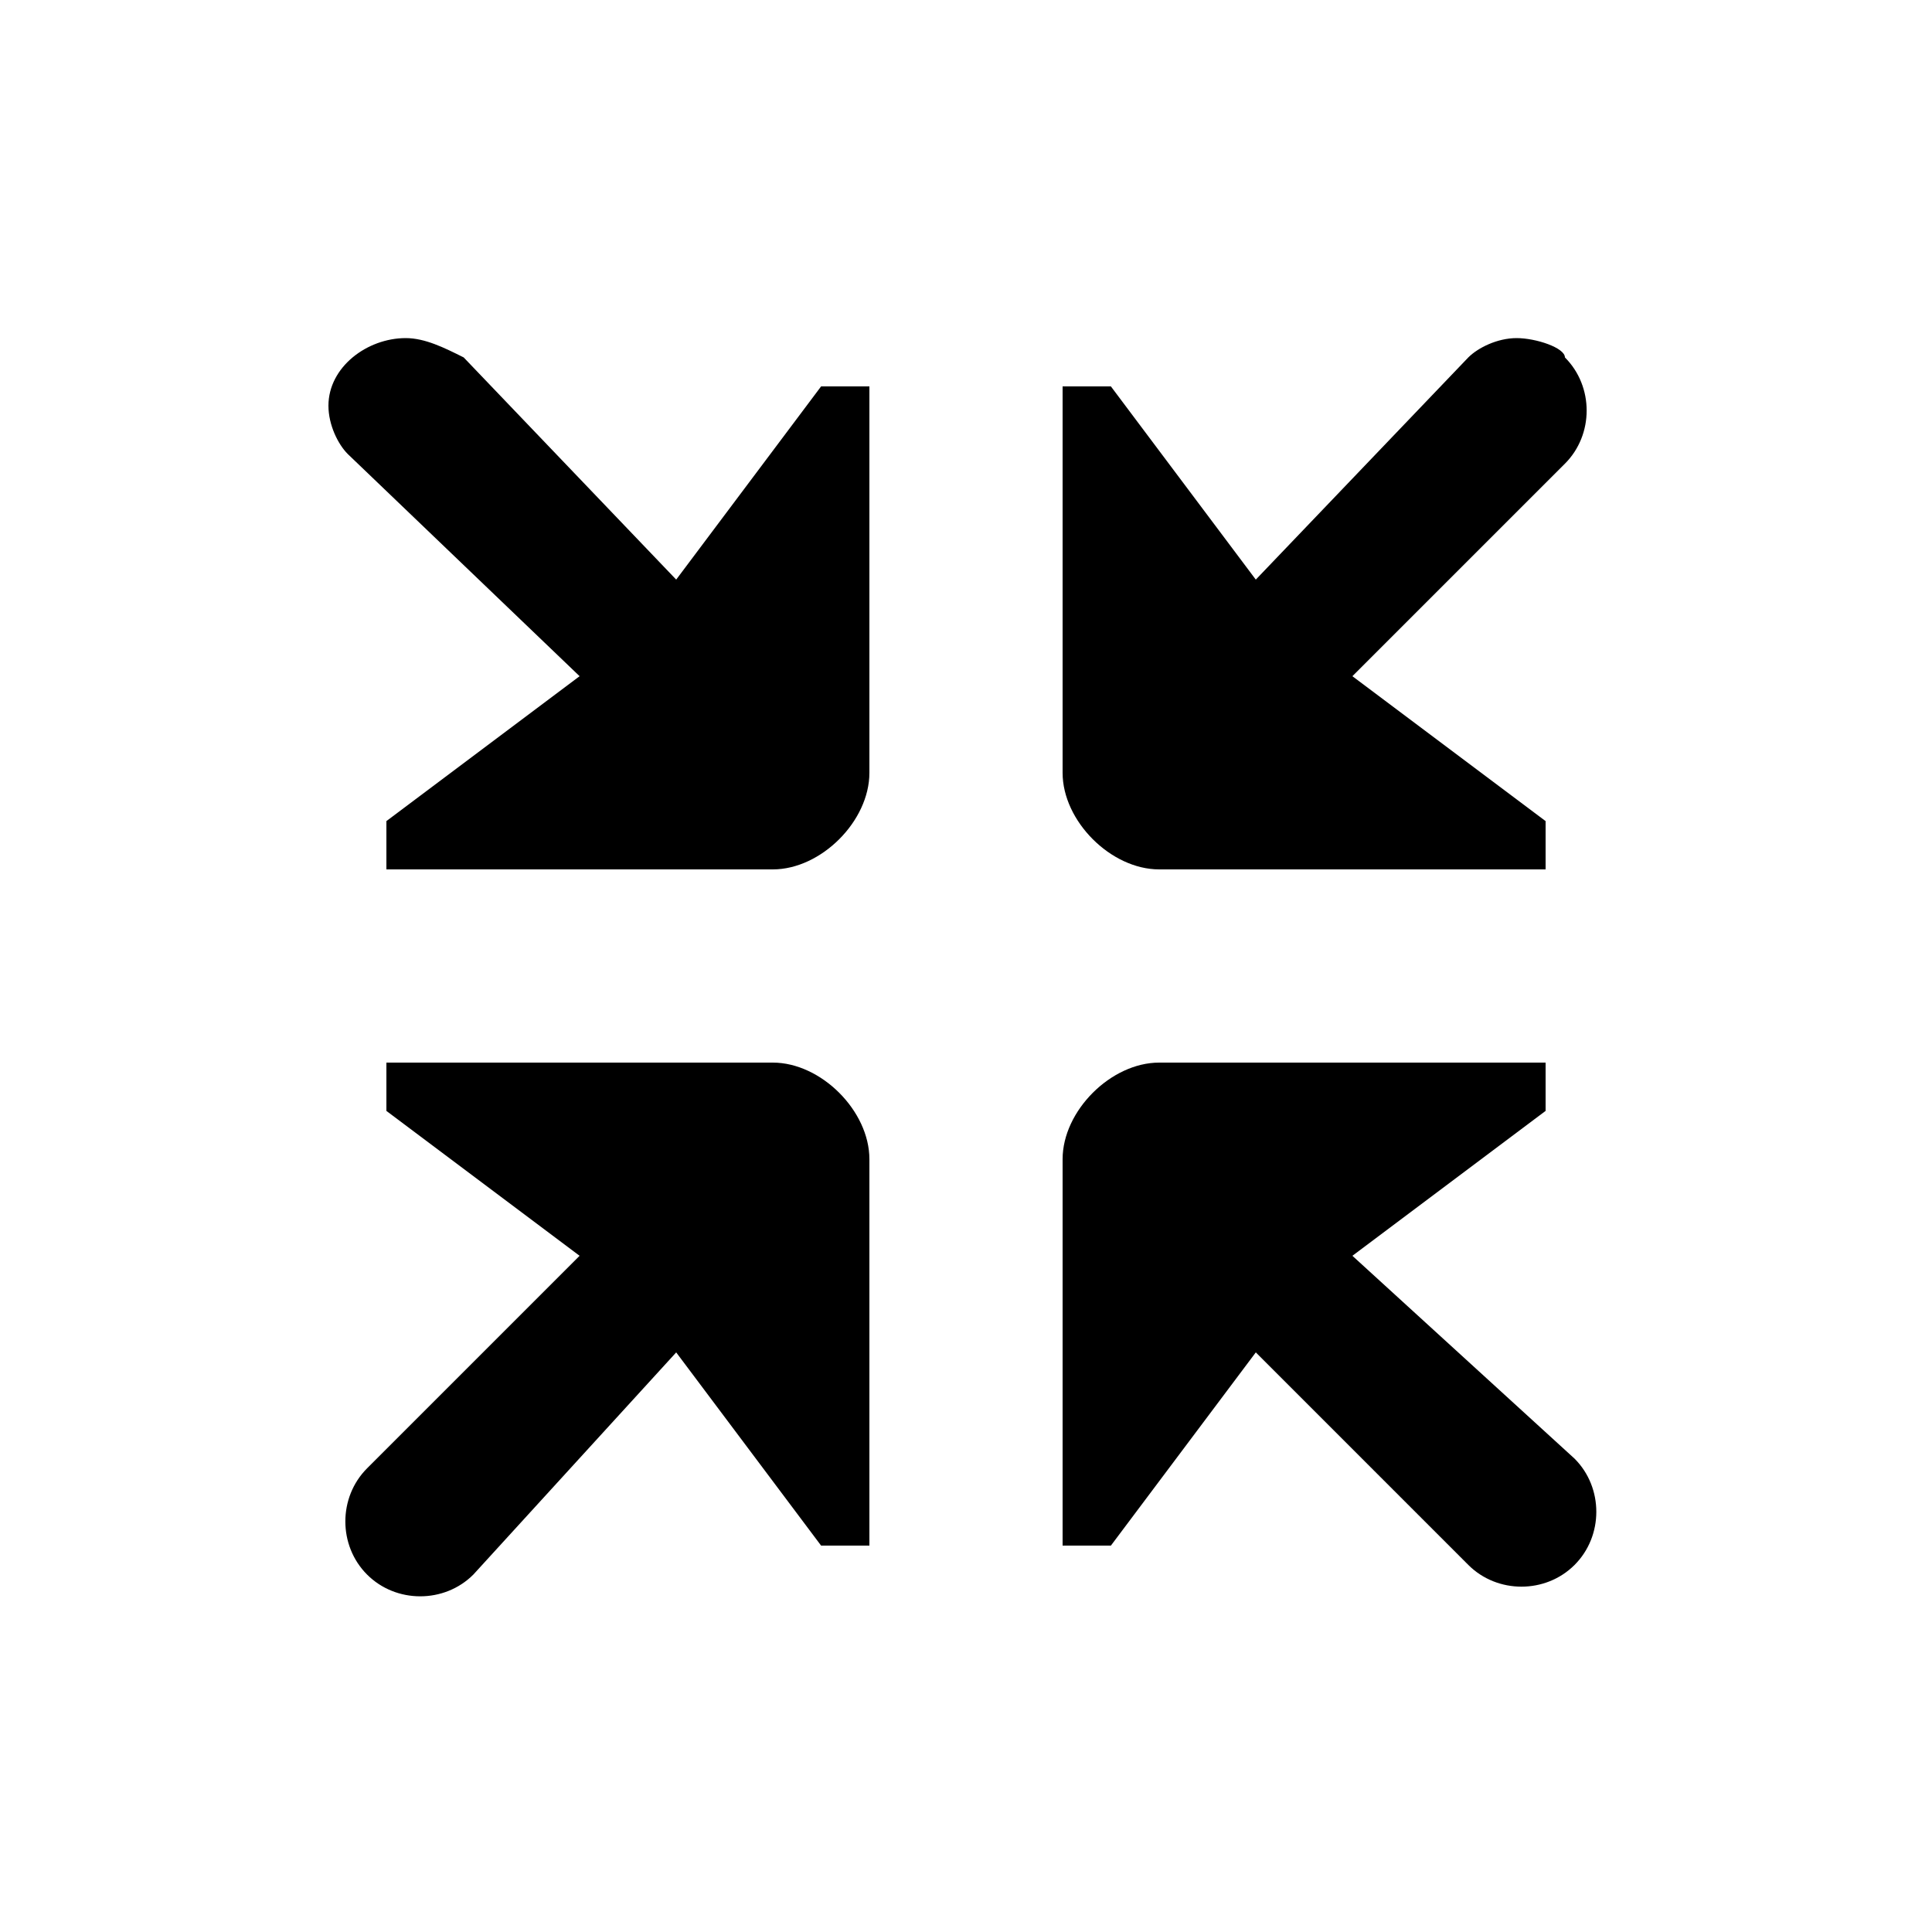
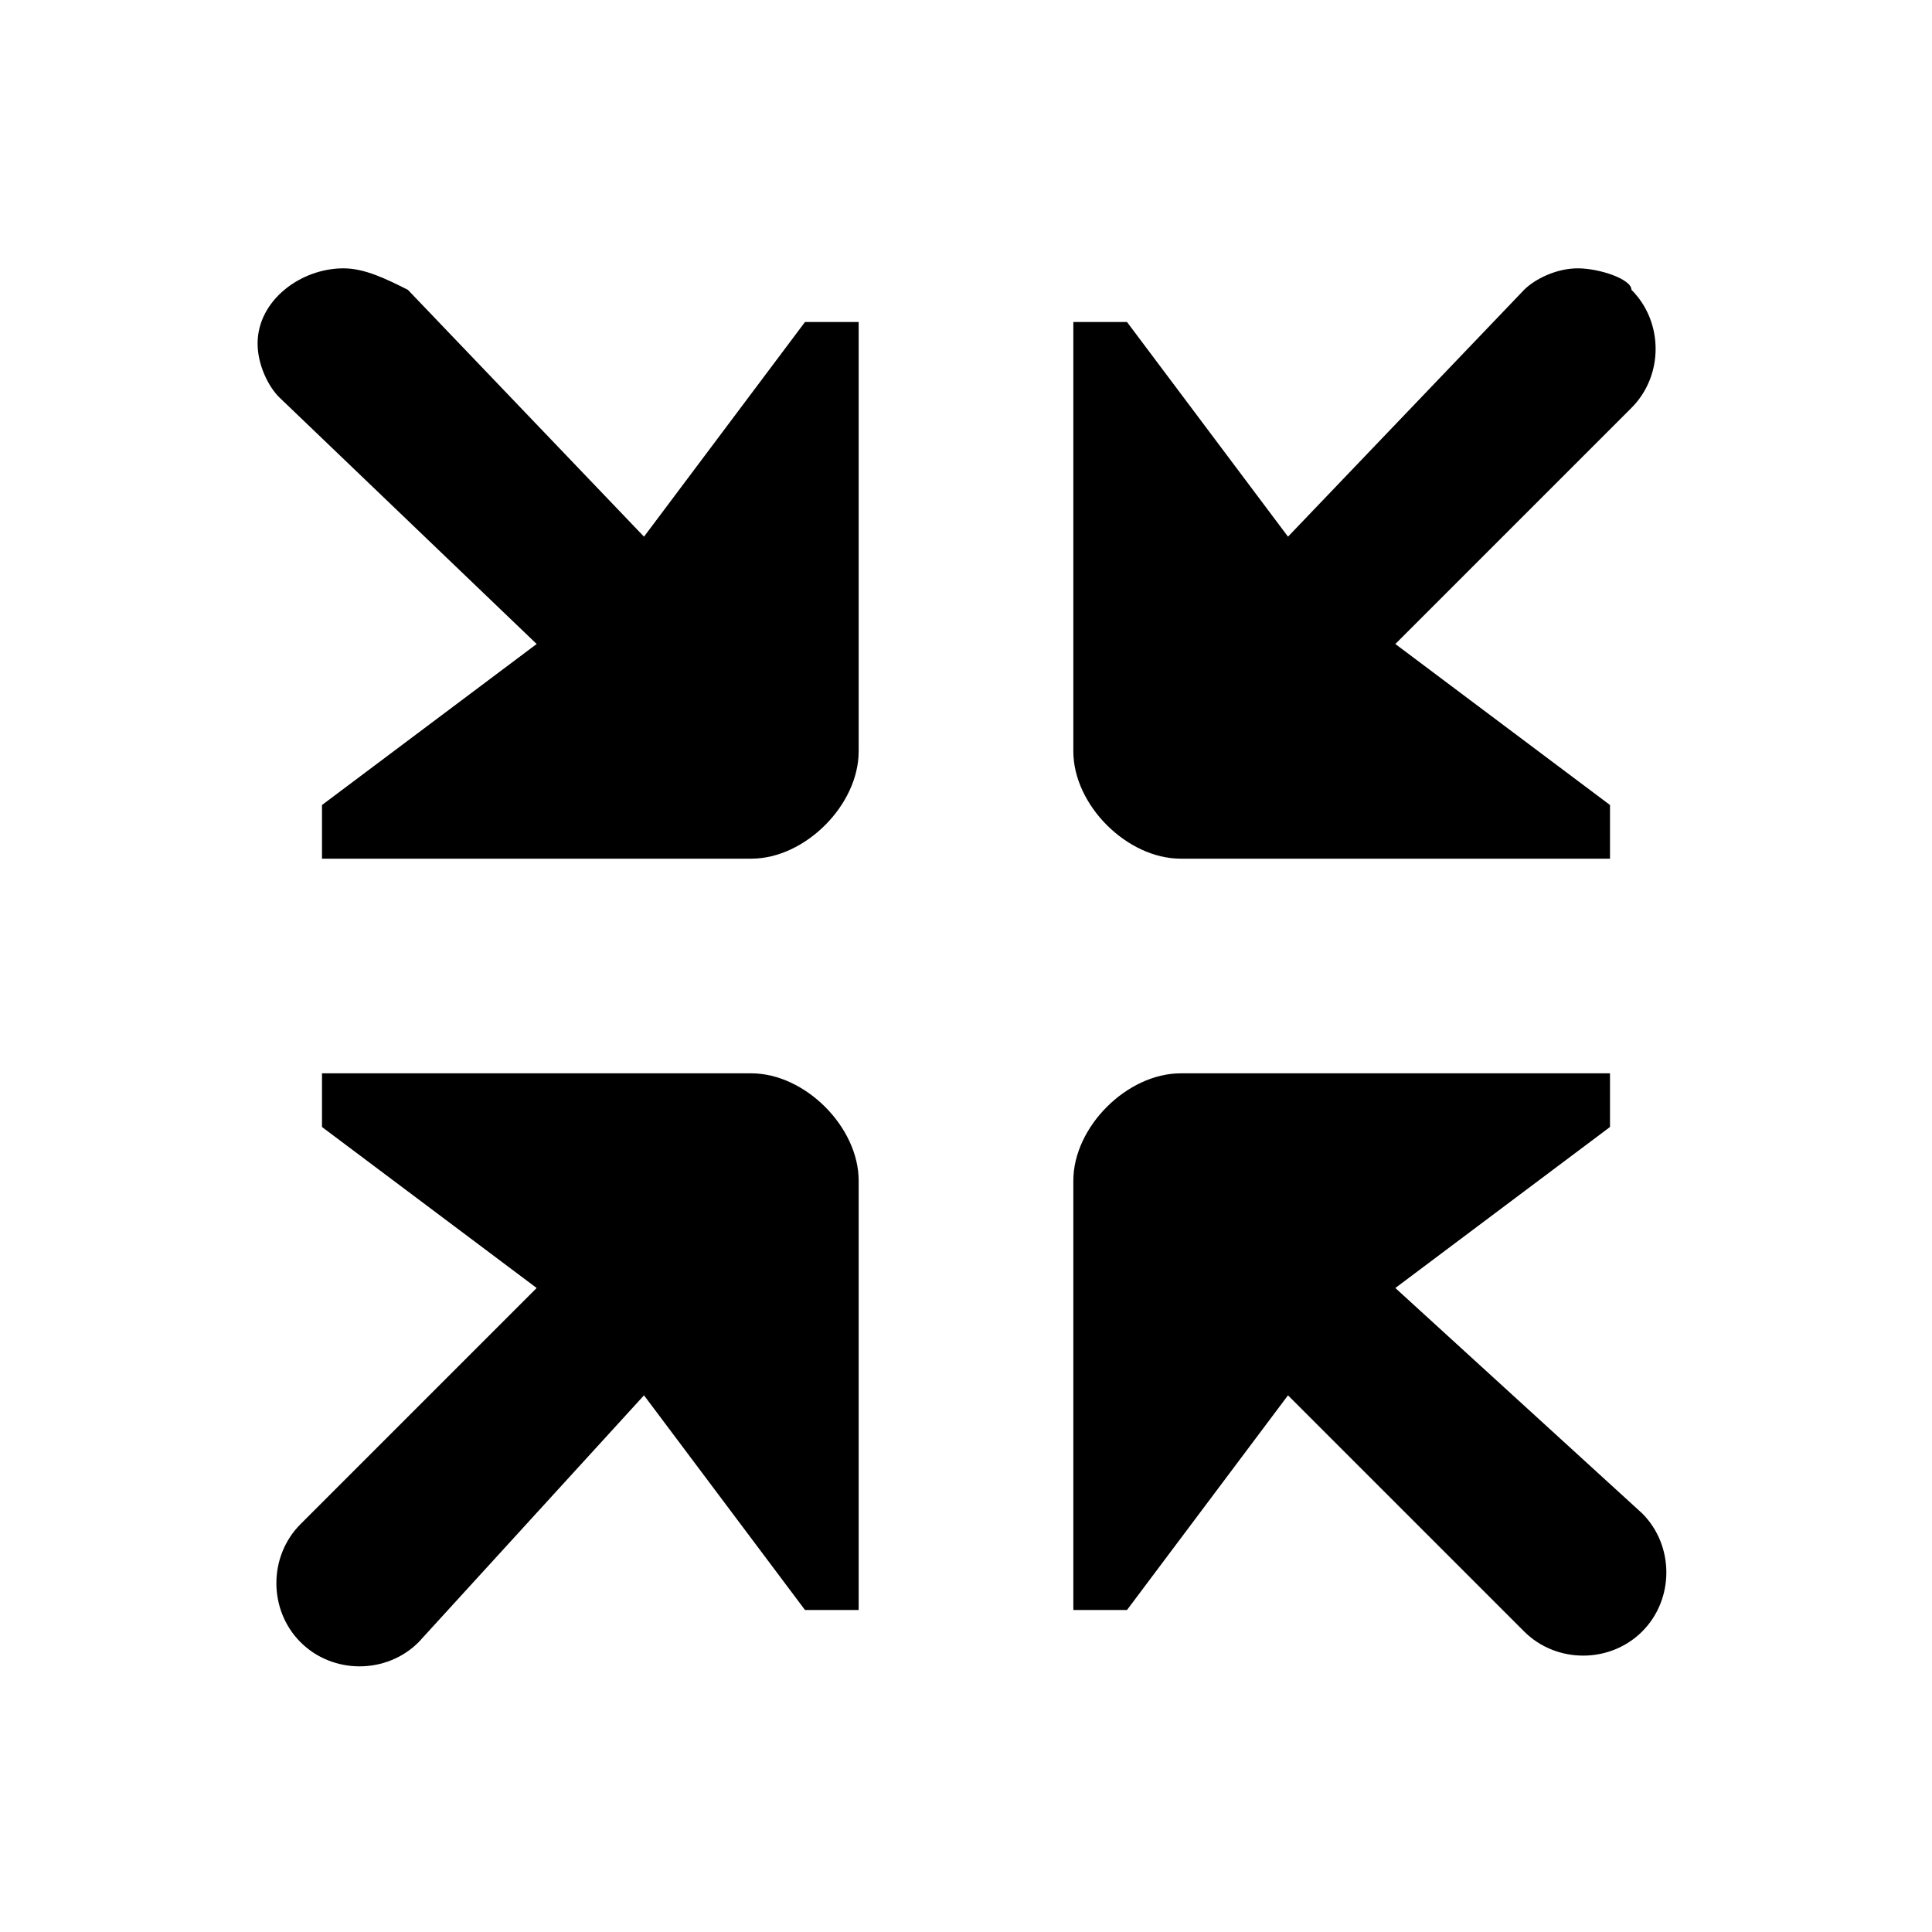
- <svg viewBox="0 0 20 20">
-   <path d="M4.2,3.5c-0.4,0-0.8,0.3-0.8,0.7c0,0.2,0.1,0.4,0.2,0.5L6,7L4,8.5V9h4c0.5,0,1-0.5,1-1V4H8.5L7,6L4.8,3.7  C4.6,3.6,4.4,3.5,4.2,3.5z M15.7,3.5c-0.2,0-0.4,0.1-0.5,0.2L13,6l-1.5-2H11v4c0,0.5,0.5,1,1,1h4V8.5L14,7l2.2-2.2  c0.3-0.3,0.3-0.8,0-1.1C16.2,3.6,15.9,3.5,15.7,3.5z M4,11v0.5L6,13l-2.2,2.2c-0.3,0.3-0.3,0.8,0,1.1s0.8,0.3,1.1,0L7,14l1.5,2H9v-4  c0-0.5-0.5-1-1-1H4z M12,11c-0.5,0-1,0.5-1,1v4h0.5l1.5-2l2.2,2.2c0.3,0.3,0.8,0.3,1.1,0s0.3-0.8,0-1.1L14,13l2-1.5V11H12z" />
+ <svg viewBox="0 0 18 18">
+   <path d="M3.2,2.5c-0.4,0-0.8,0.3-0.8,0.7c0,0.2,0.1,0.4,0.2,0.5L5,6L3,7.5V8h4c0.5,0,1-0.5,1-1V3H7.5L6,5L3.8,2.7  C3.6,2.6,3.4,2.5,3.2,2.5z M14.7,2.5c-0.2,0-0.4,0.1-0.5,0.2L12,5l-1.5-2H10v4c0,0.5,0.5,1,1,1h4V7.5L13,6l2.2-2.2  c0.3-0.3,0.3-0.8,0-1.1C15.2,2.6,14.9,2.5,14.7,2.5z M3,10v0.5L5,12l-2.2,2.2c-0.3,0.3-0.3,0.8,0,1.1s0.8,0.3,1.1,0L6,13l1.5,2H8v-4  c0-0.5-0.5-1-1-1H3z M11,10c-0.5,0-1,0.5-1,1v4h0.5l1.5-2l2.2,2.2c0.3,0.3,0.8,0.3,1.1,0s0.3-0.8,0-1.1L13,12l2-1.5V10H11z" />
</svg>
